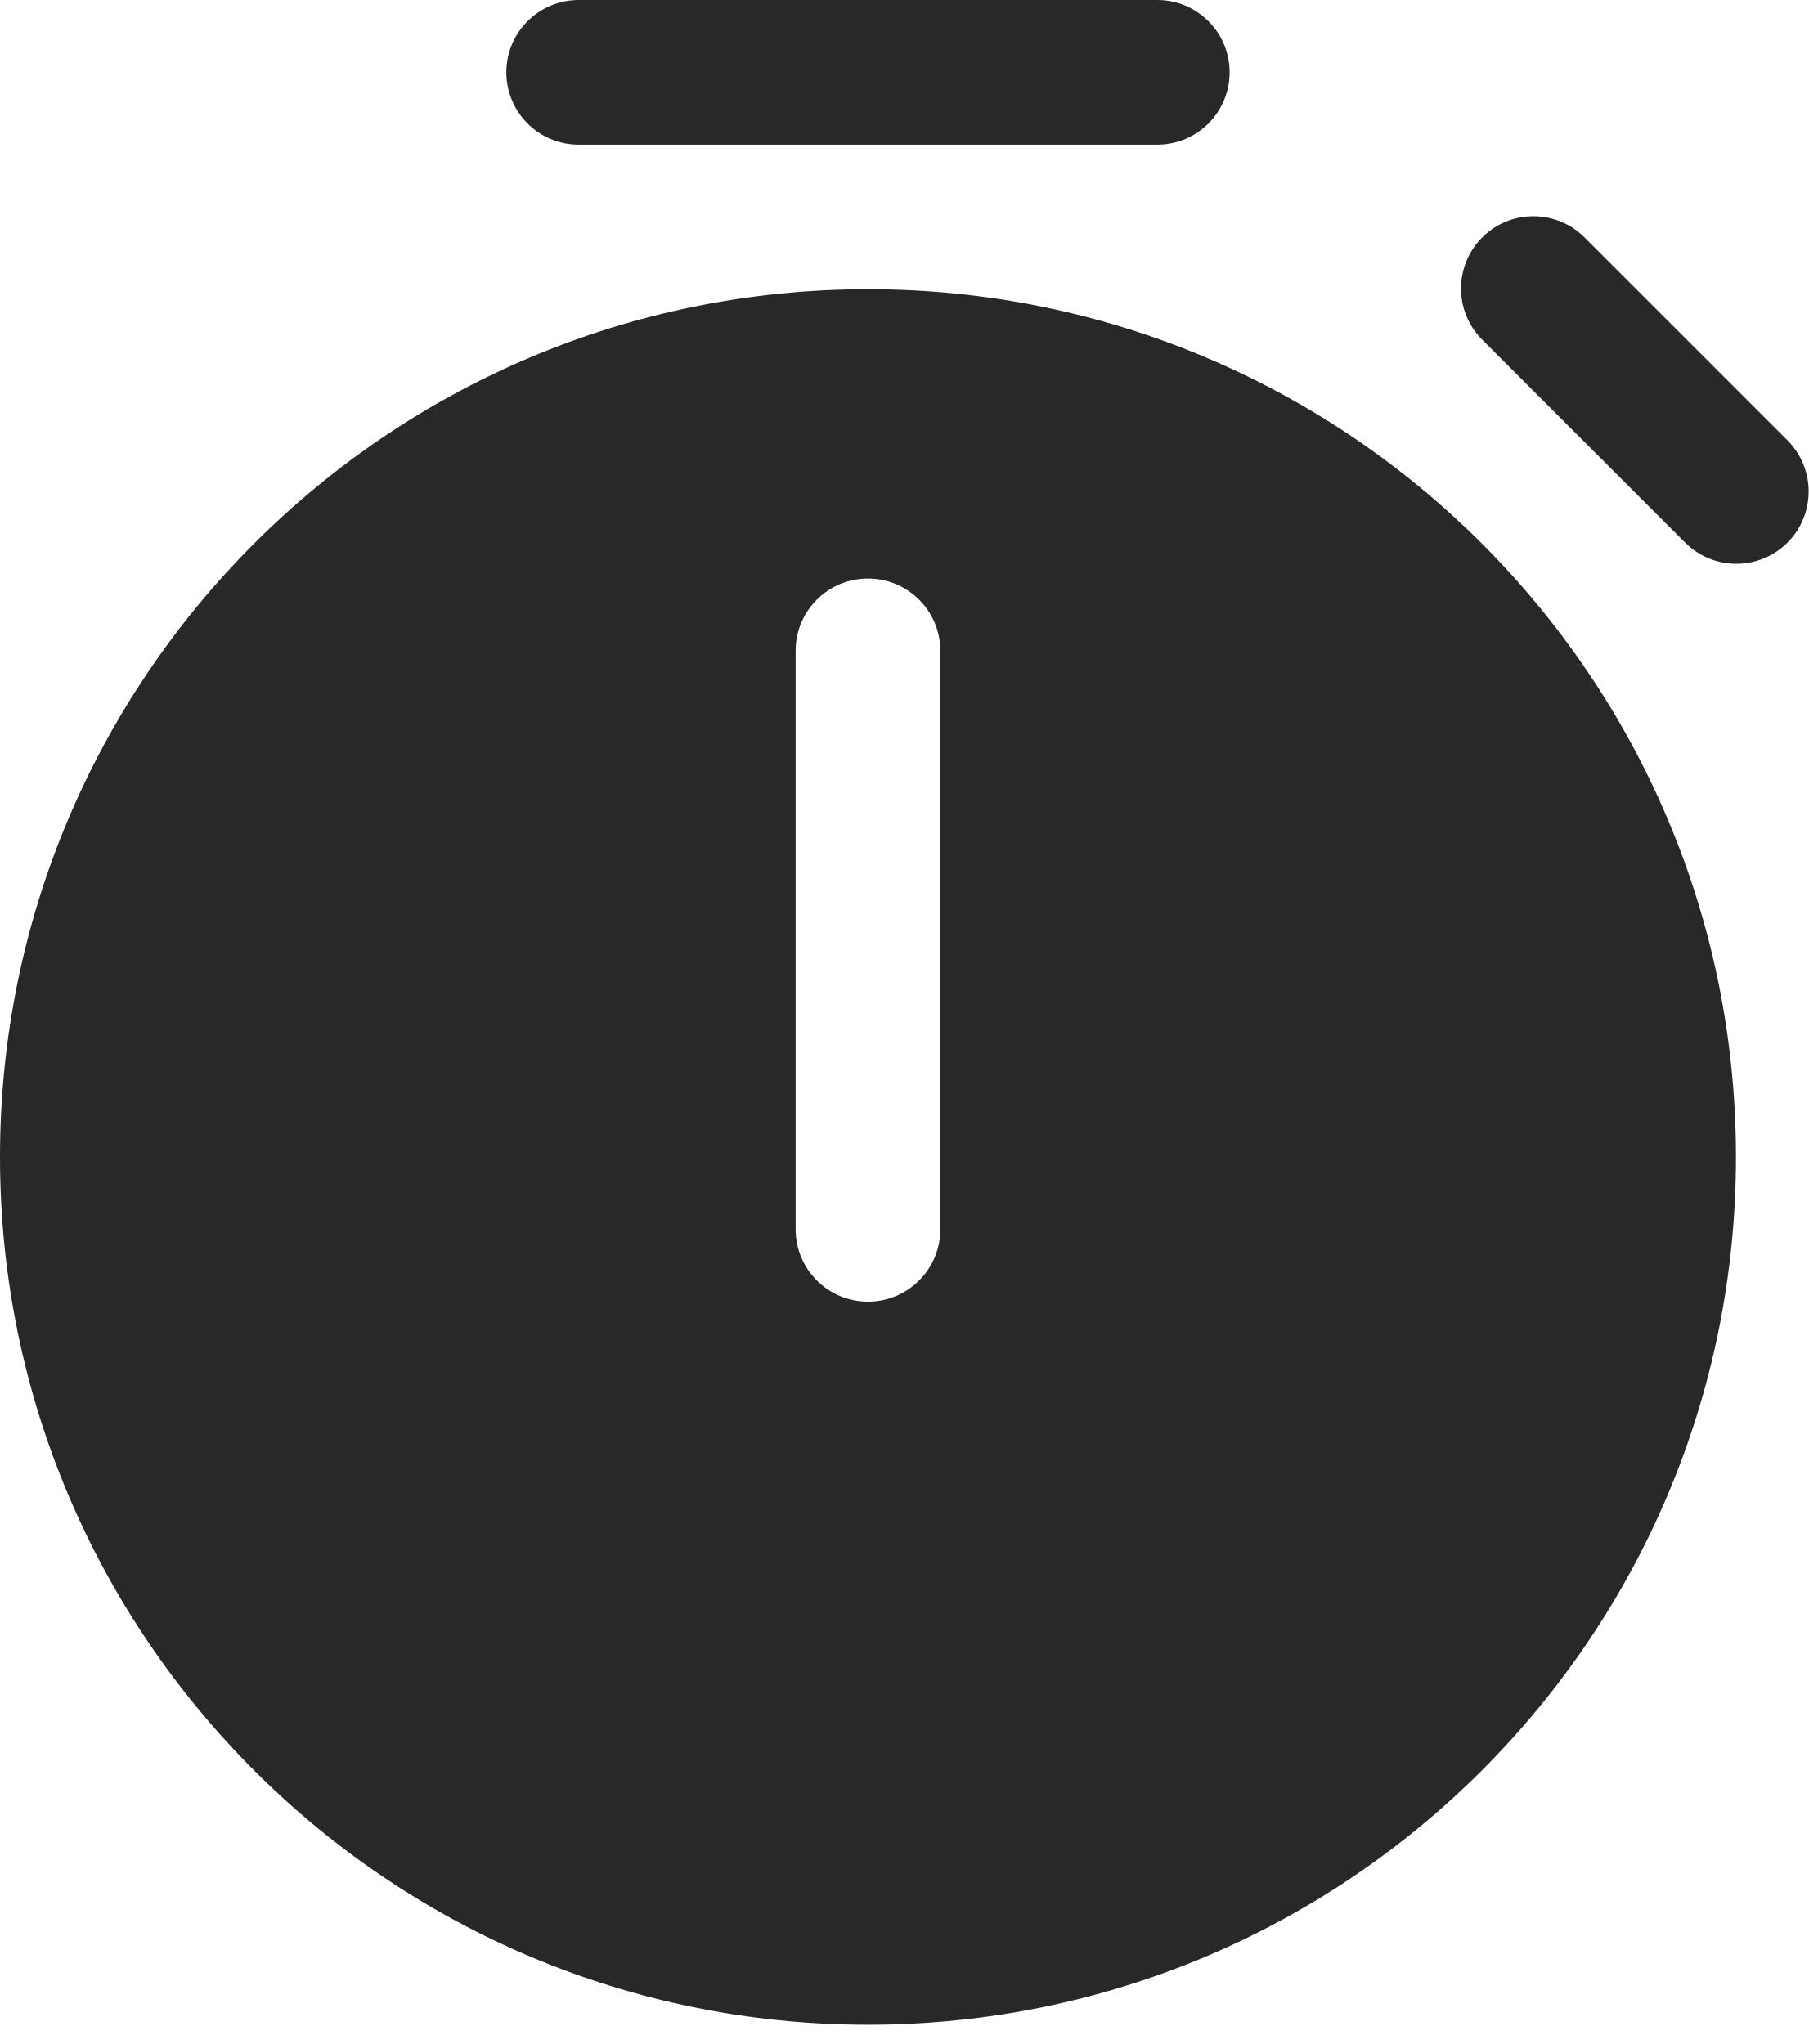
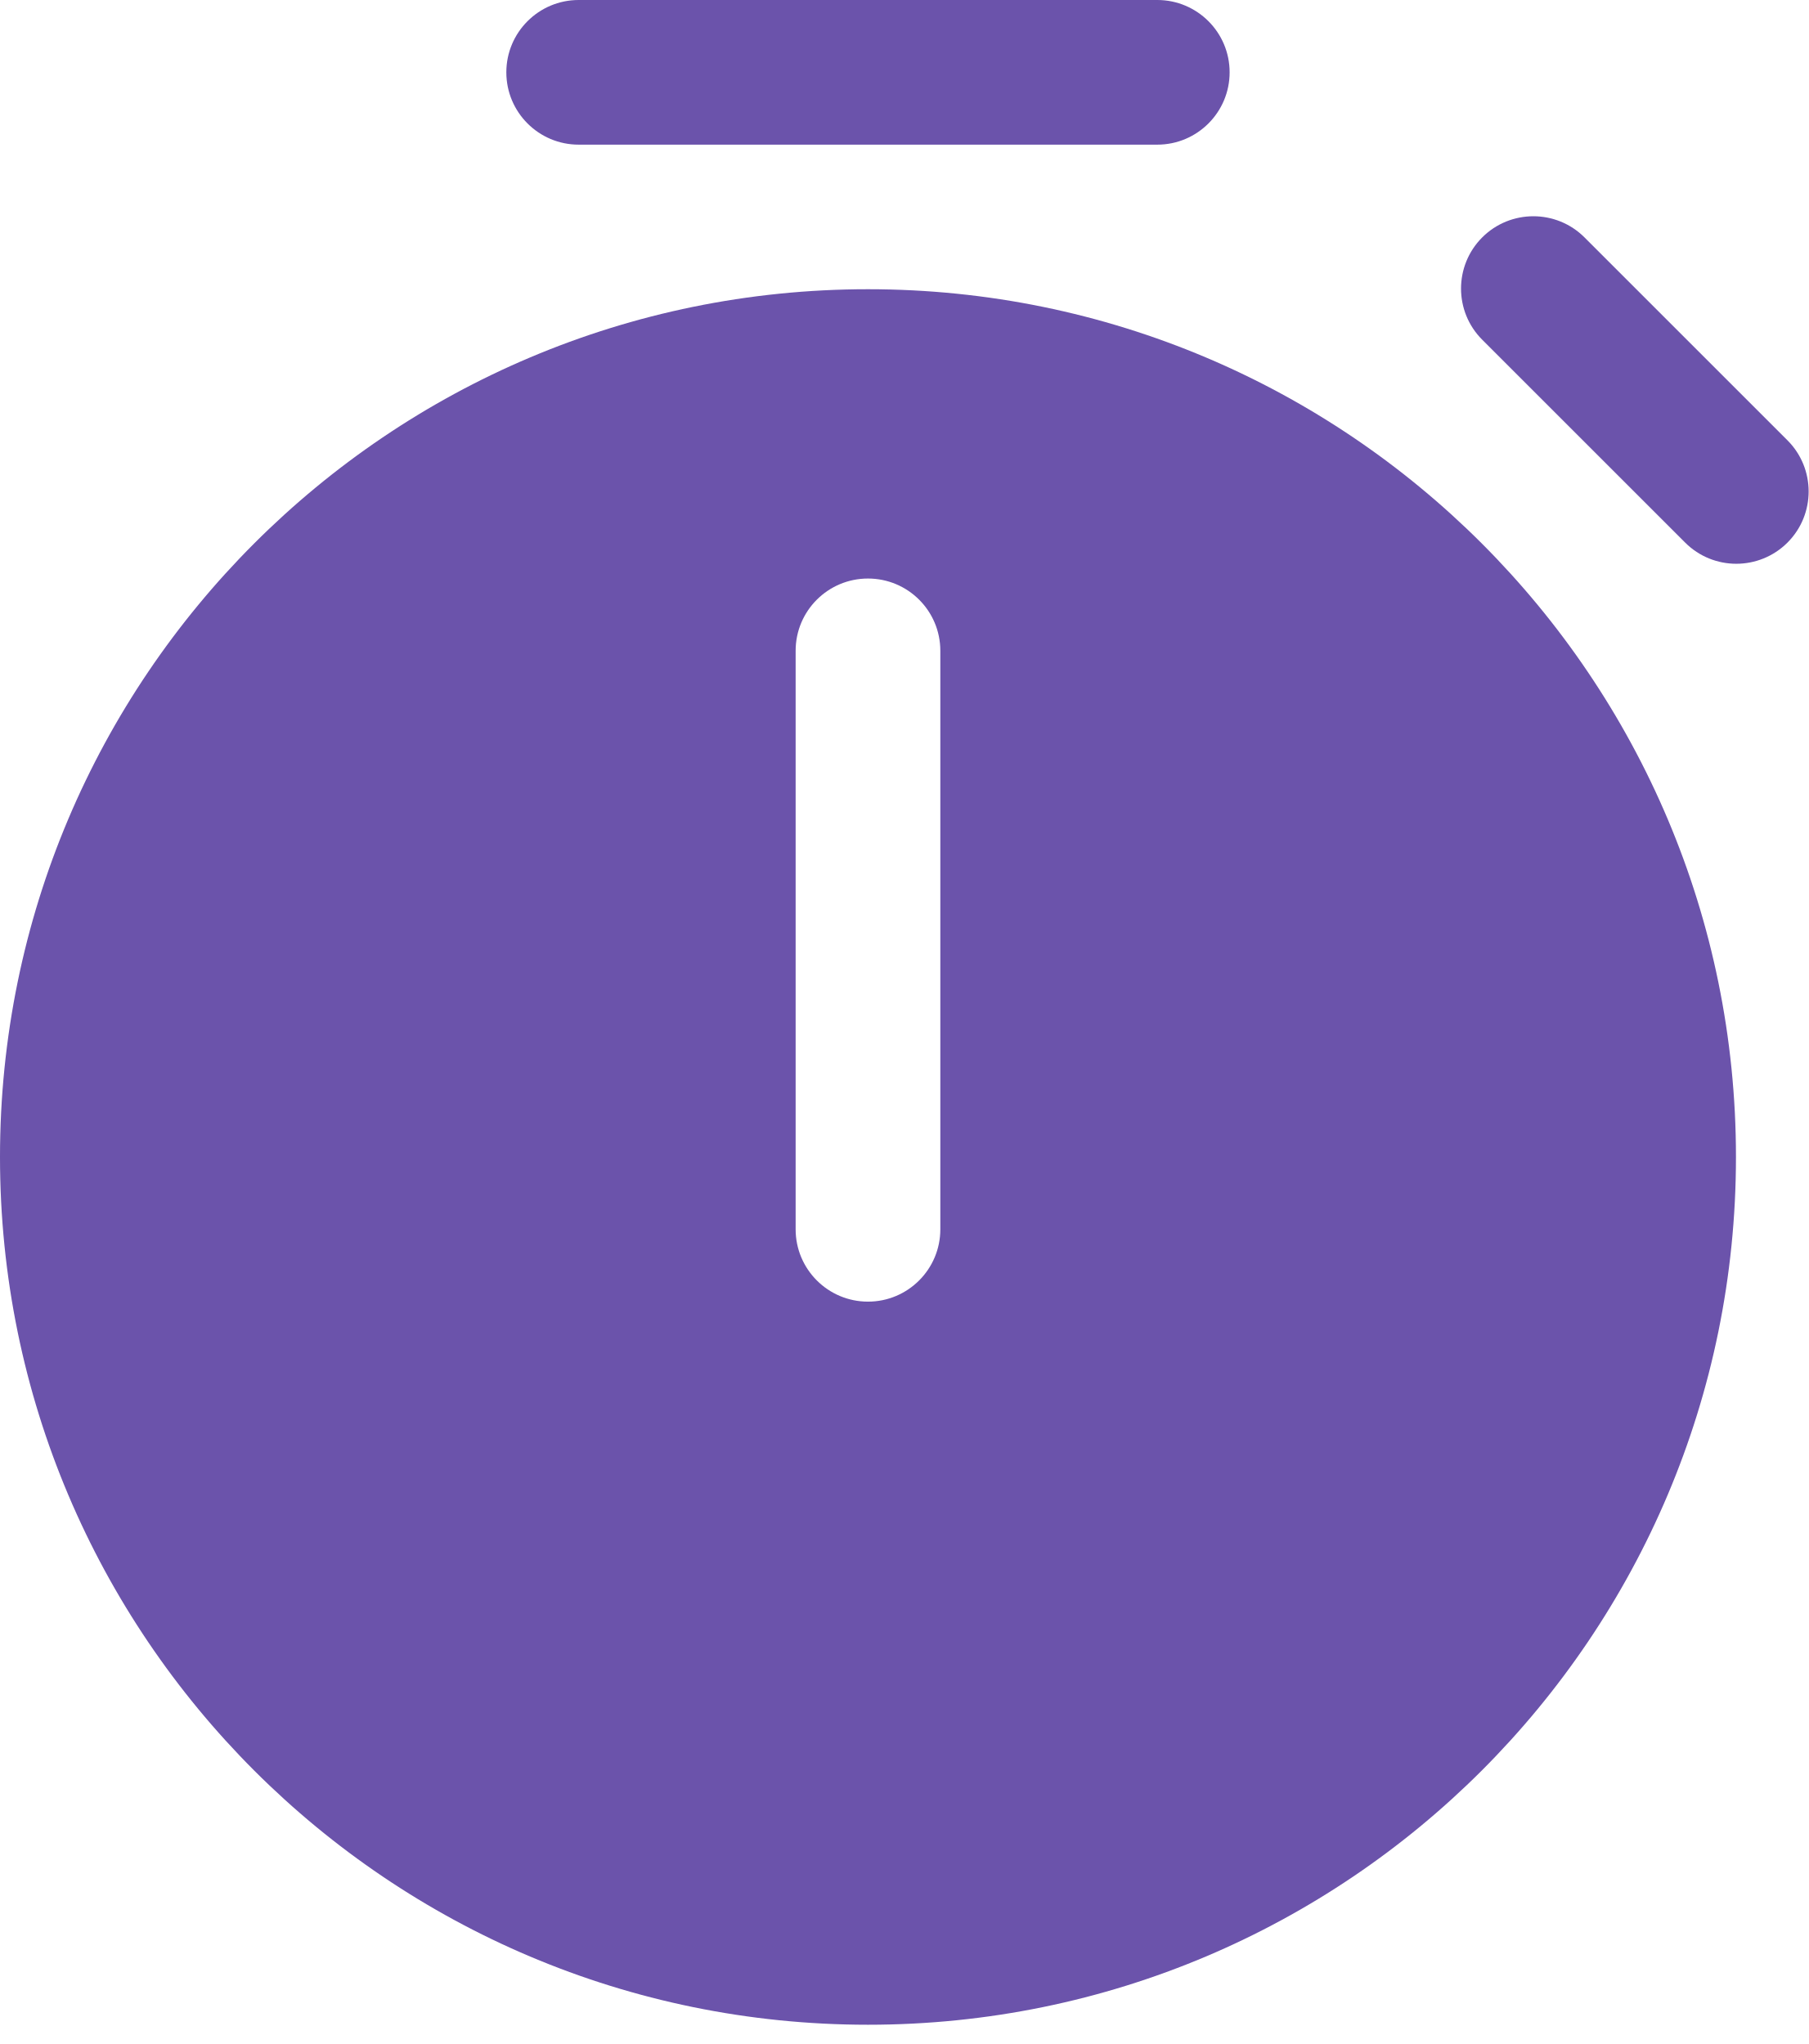
<svg xmlns="http://www.w3.org/2000/svg" width="23" height="26" viewBox="0 0 23 26" fill="none">
-   <path d="M6.439 0.92C6.439 0.412 6.851 0 7.359 0H14.717C15.225 0 15.637 0.412 15.637 0.92C15.637 1.428 15.225 1.84 14.717 1.84H7.359C6.851 1.84 6.439 1.428 6.439 0.92Z" fill="#282828" />
-   <path d="M11.038 25.755C17.134 25.755 22.076 20.813 22.076 14.717C22.076 8.621 17.134 3.679 11.038 3.679C4.942 3.679 0 8.621 0 14.717C0 20.813 4.942 25.755 11.038 25.755ZM11.038 7.359C11.546 7.359 11.958 7.77 11.958 8.278V15.637C11.958 16.145 11.546 16.557 11.038 16.557C10.53 16.557 10.118 16.145 10.118 15.637V8.278C10.118 7.77 10.53 7.359 11.038 7.359Z" fill="#282828" />
-   <path d="M20.15 3.02C19.791 2.661 19.208 2.661 18.849 3.02C18.49 3.38 18.49 3.962 18.849 4.321L21.43 6.902C21.789 7.261 22.371 7.261 22.731 6.902C23.09 6.543 23.09 5.96 22.731 5.601L20.15 3.02Z" fill="#282828" />
+   <path d="M6.439 0.92C6.439 0.412 6.851 0 7.359 0H14.717C15.225 0 15.637 0.412 15.637 0.92C15.637 1.428 15.225 1.84 14.717 1.84H7.359C6.851 1.84 6.439 1.428 6.439 0.92Z" fill="#6B53AB" />
+   <path d="M11.038 25.755C17.134 25.755 22.076 20.813 22.076 14.717C22.076 8.621 17.134 3.679 11.038 3.679C4.942 3.679 0 8.621 0 14.717C0 20.813 4.942 25.755 11.038 25.755ZM11.038 7.359C11.546 7.359 11.958 7.77 11.958 8.278V15.637C11.958 16.145 11.546 16.557 11.038 16.557C10.53 16.557 10.118 16.145 10.118 15.637V8.278C10.118 7.77 10.53 7.359 11.038 7.359Z" fill="#6B53AB" />
+   <path d="M20.15 3.02C19.791 2.661 19.208 2.661 18.849 3.02C18.49 3.38 18.49 3.962 18.849 4.321L21.43 6.902C21.789 7.261 22.371 7.261 22.731 6.902C23.09 6.543 23.09 5.96 22.731 5.601L20.15 3.02Z" fill="#6B53AB" />
</svg>
